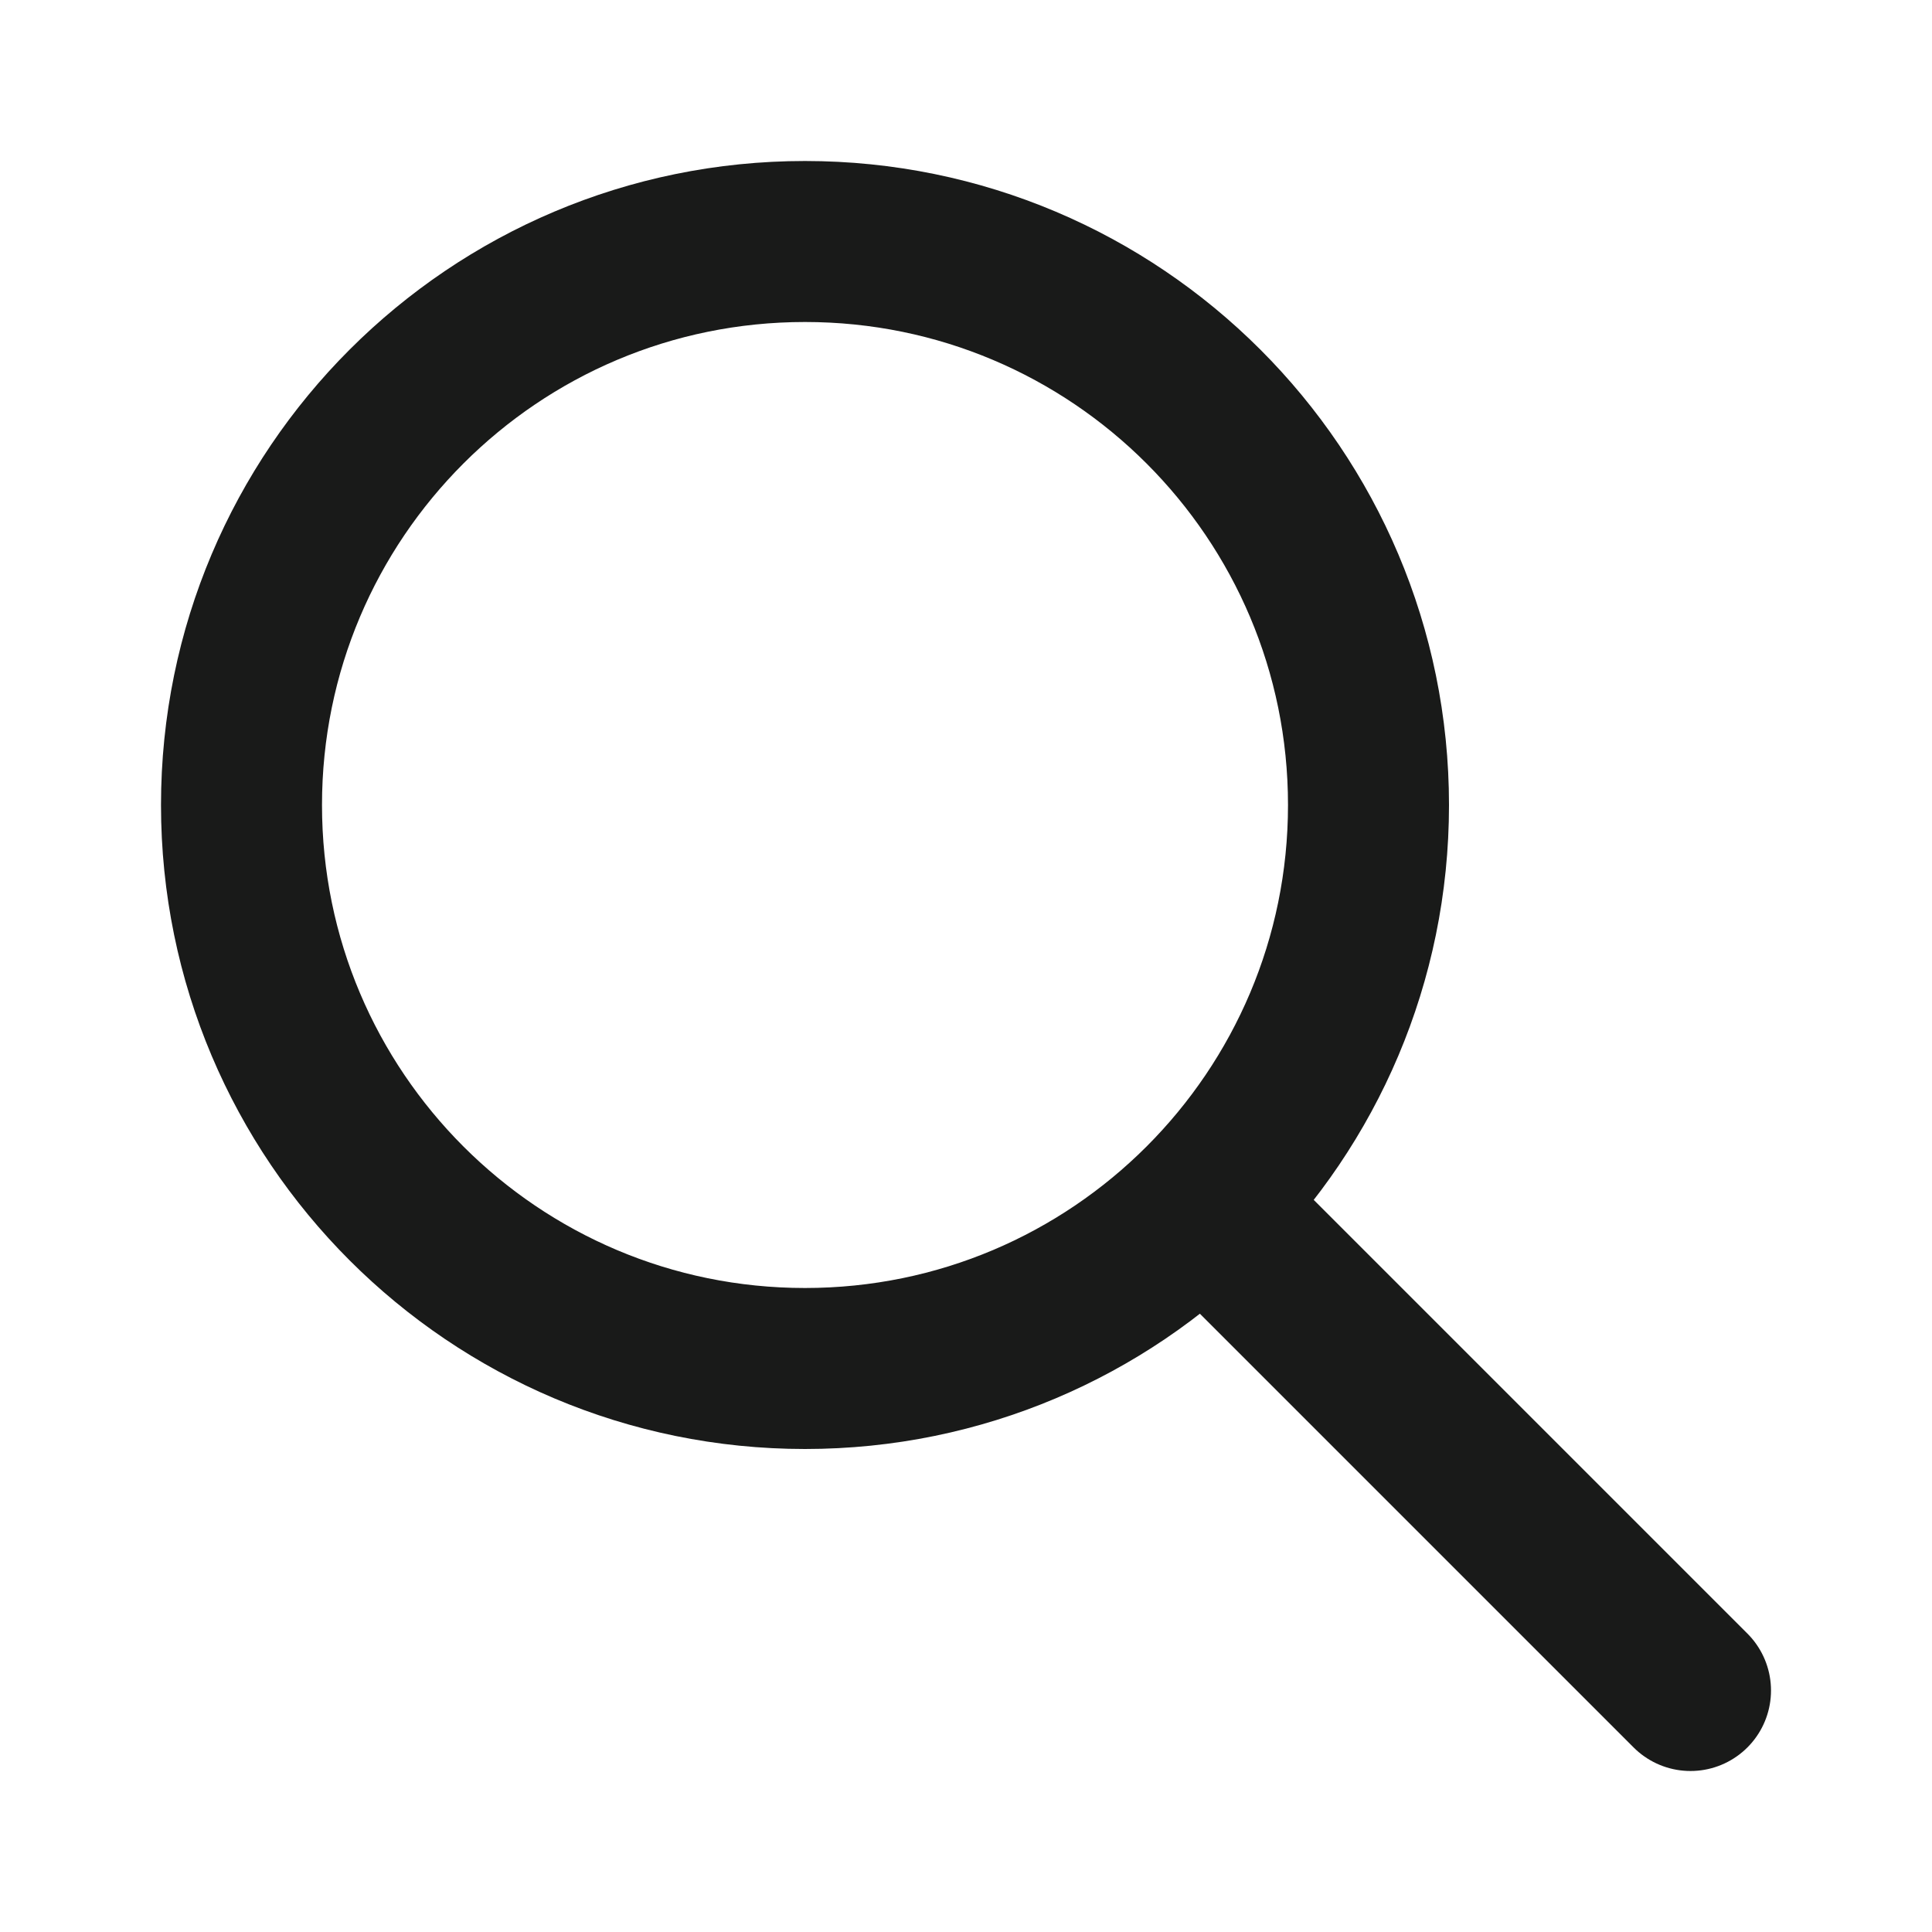
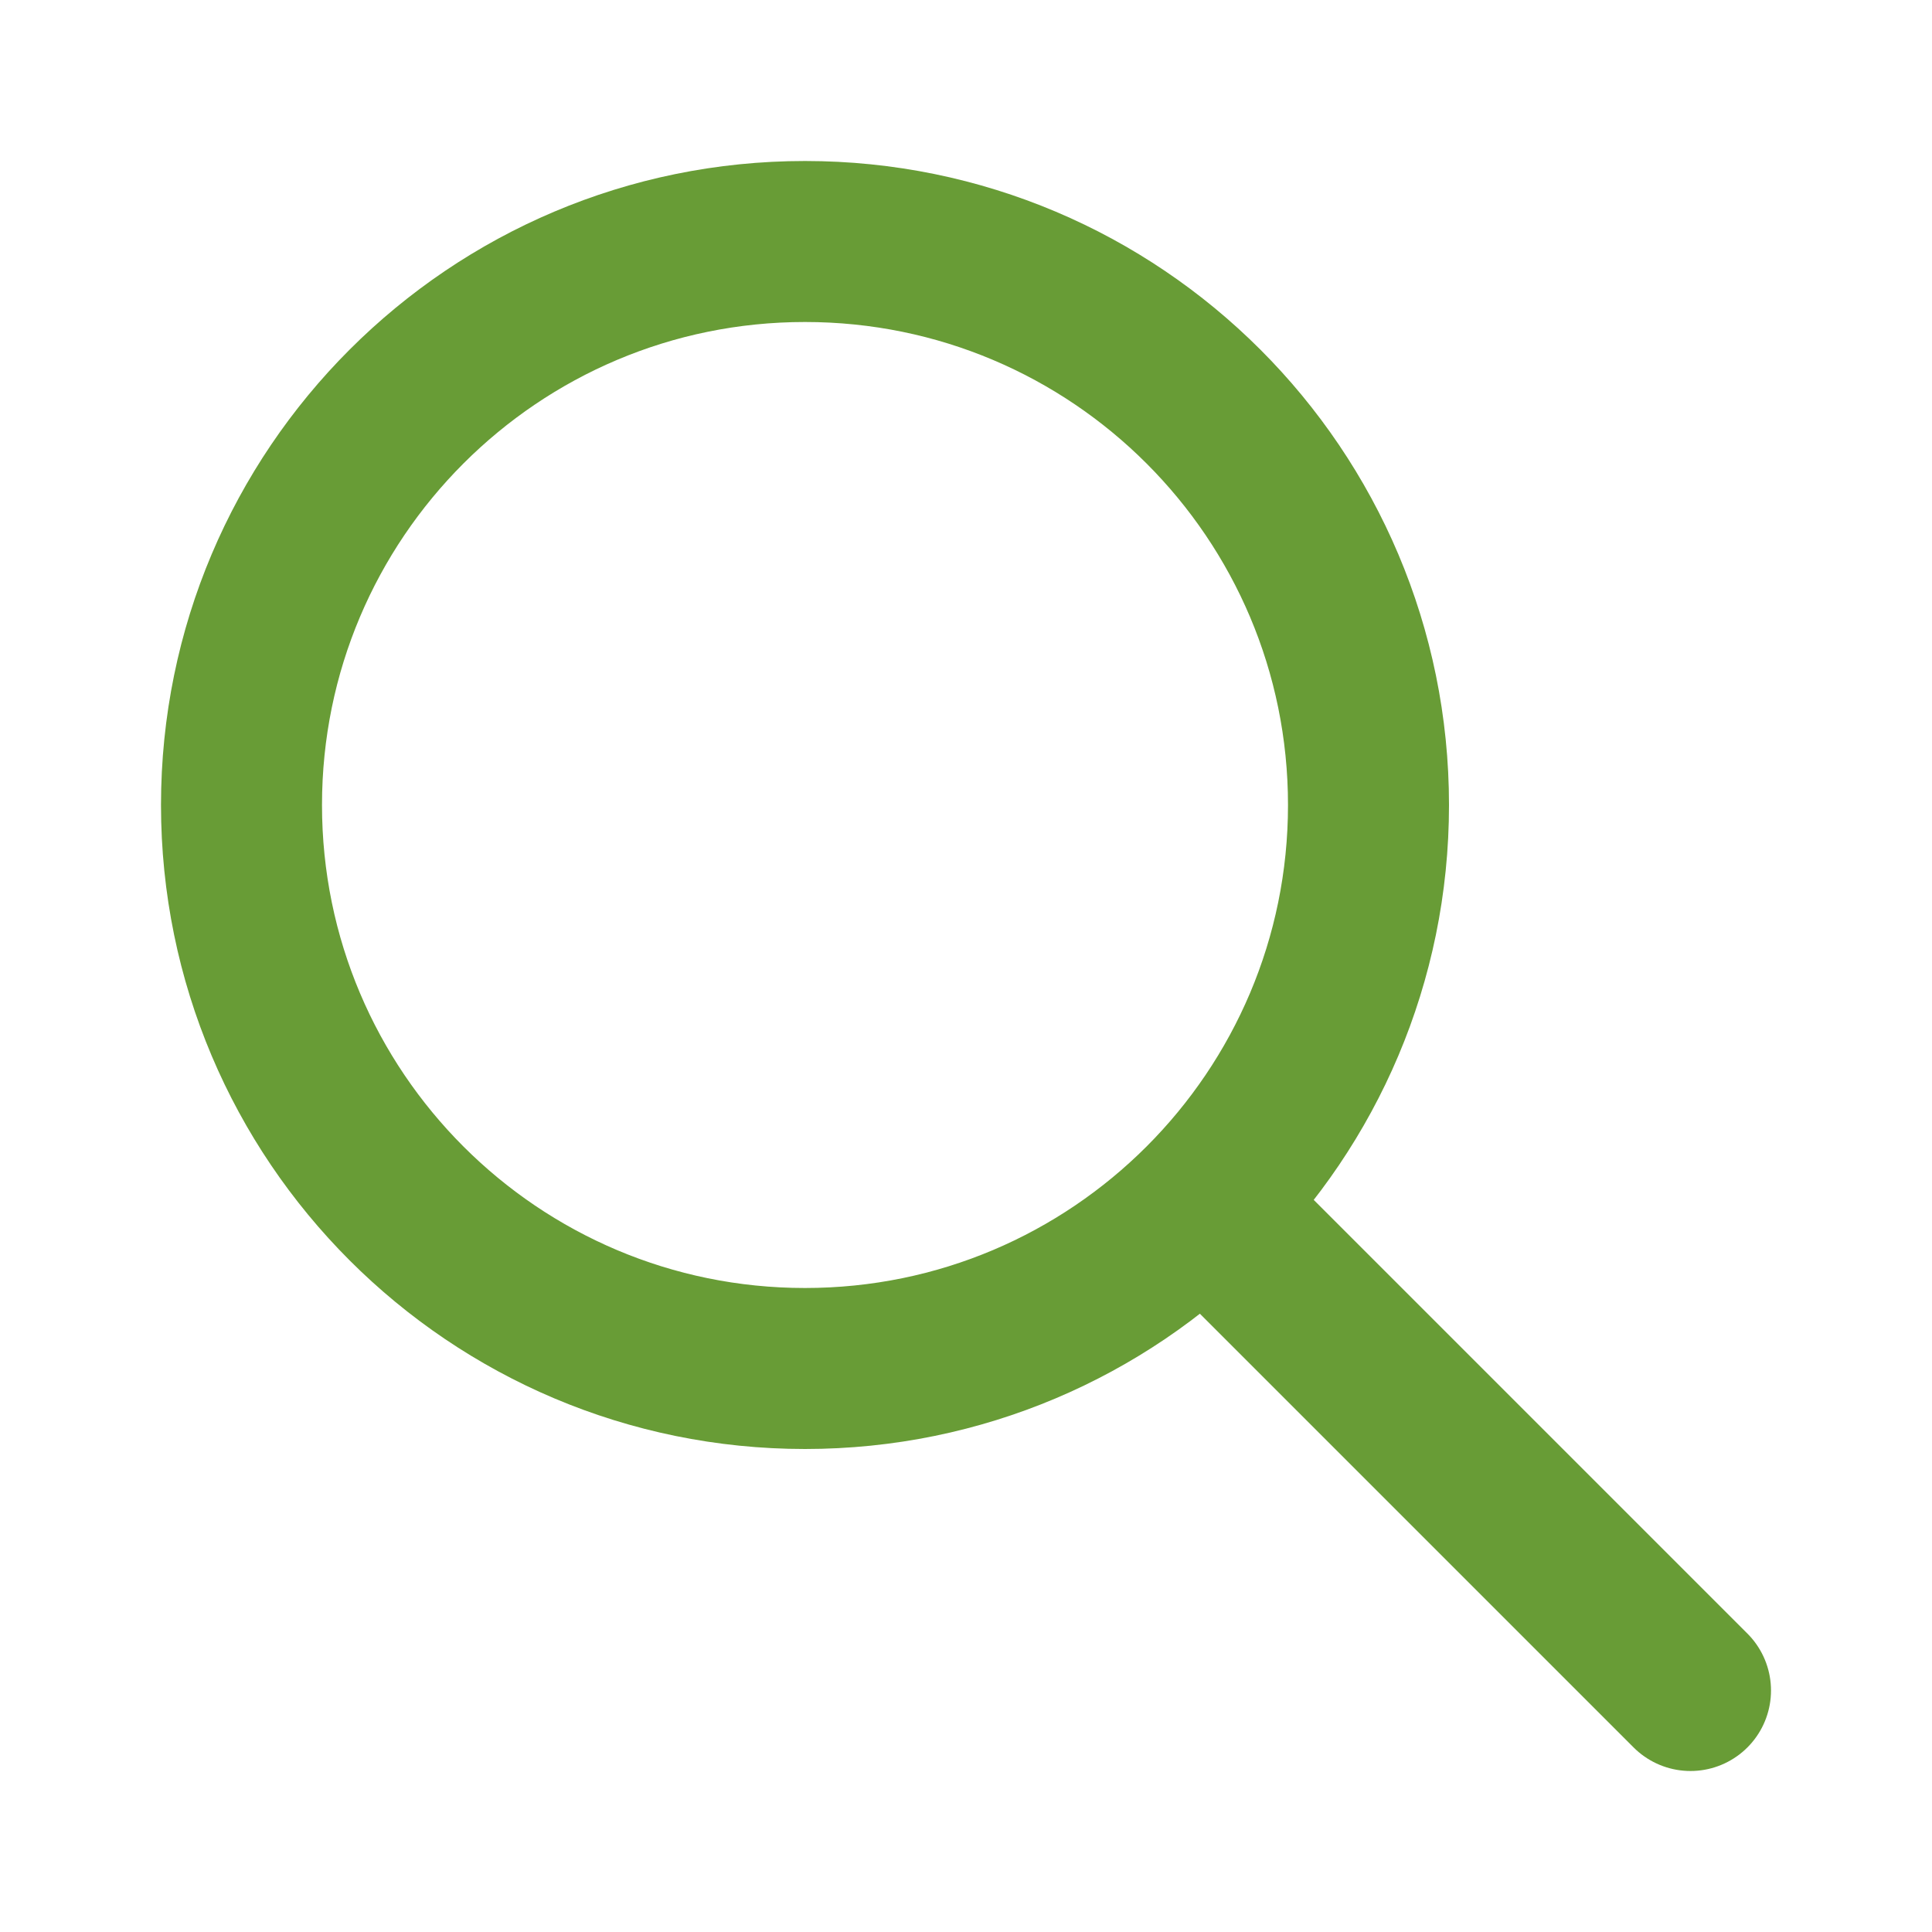
<svg xmlns="http://www.w3.org/2000/svg" width="24" height="24" viewBox="0 0 24 24" fill="none">
-   <path d="M21 21L15 15M17 10C17 13.866 13.866 17 10 17C6.134 17 3 13.866 3 10C3 6.134 6.134 3 10 3C13.866 3 17 6.134 17 10Z" stroke="#191A19" stroke-width="2" stroke-linecap="round" stroke-linejoin="round" />
+   <path d="M21 21L15 15M17 10C17 13.866 13.866 17 10 17C6.134 17 3 13.866 3 10C3 6.134 6.134 3 10 3C13.866 3 17 6.134 17 10Z" stroke="#689C36" stroke-width="2" stroke-linecap="round" stroke-linejoin="round" />
</svg>
